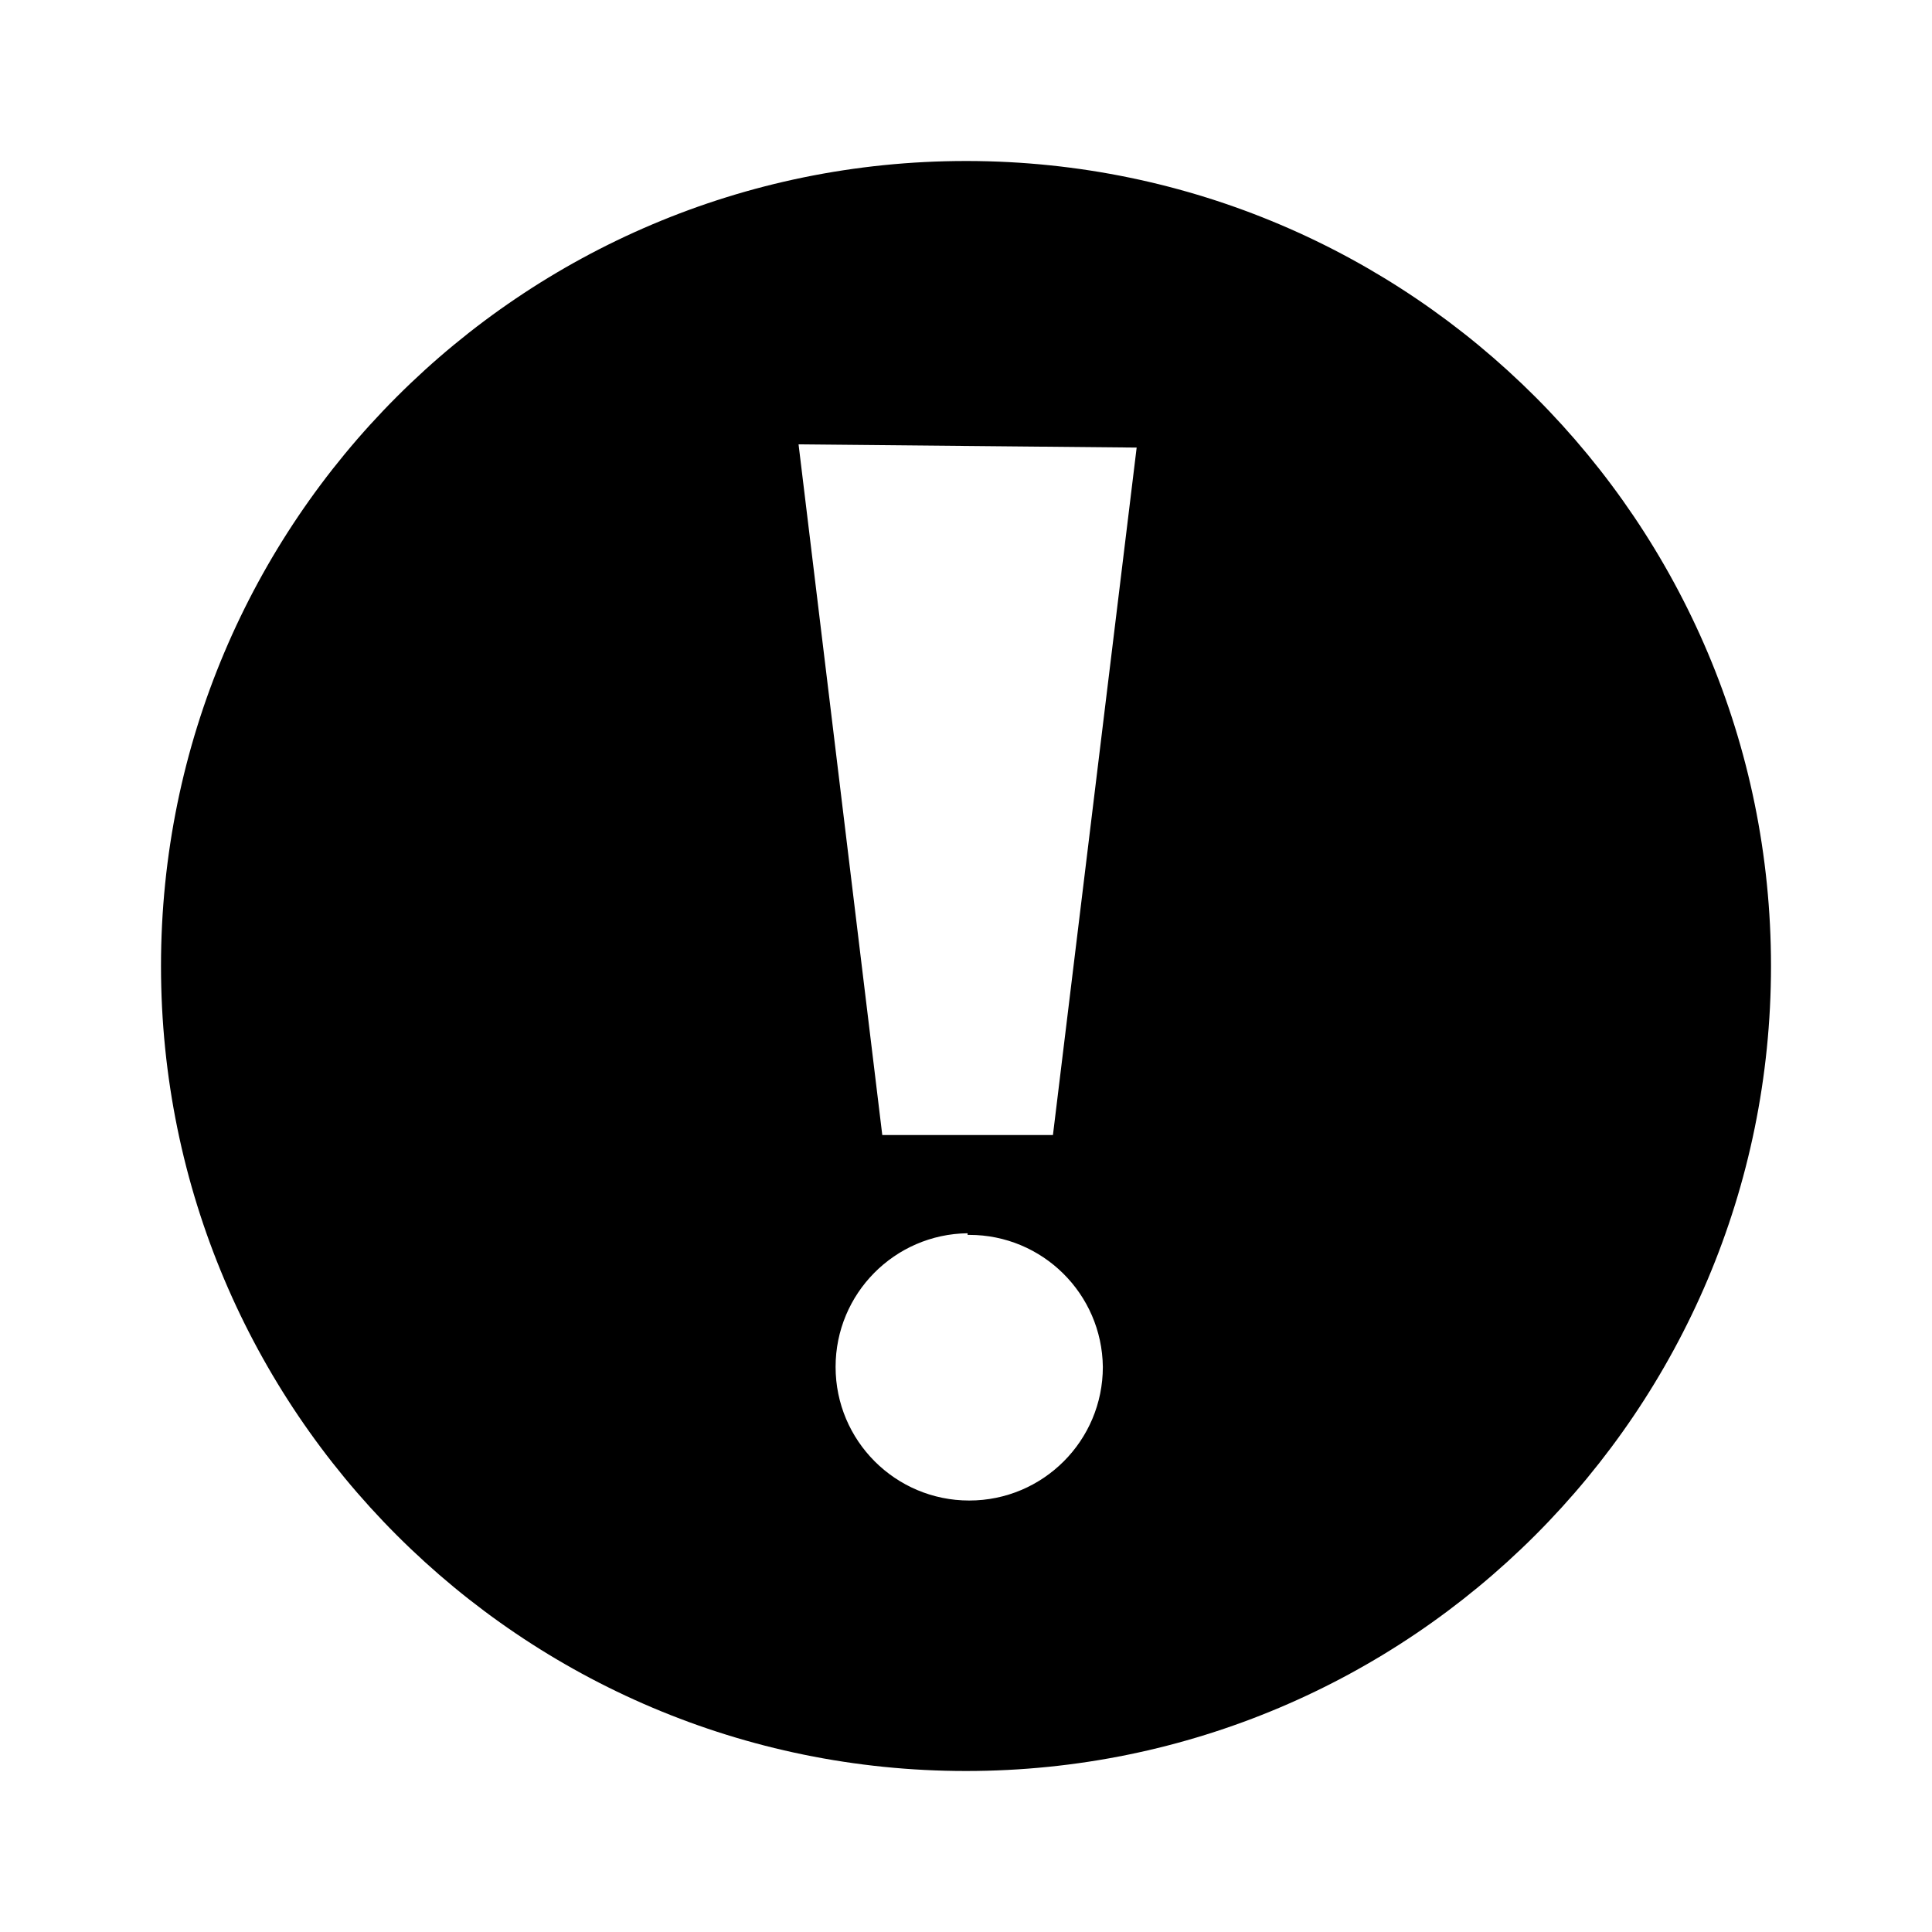
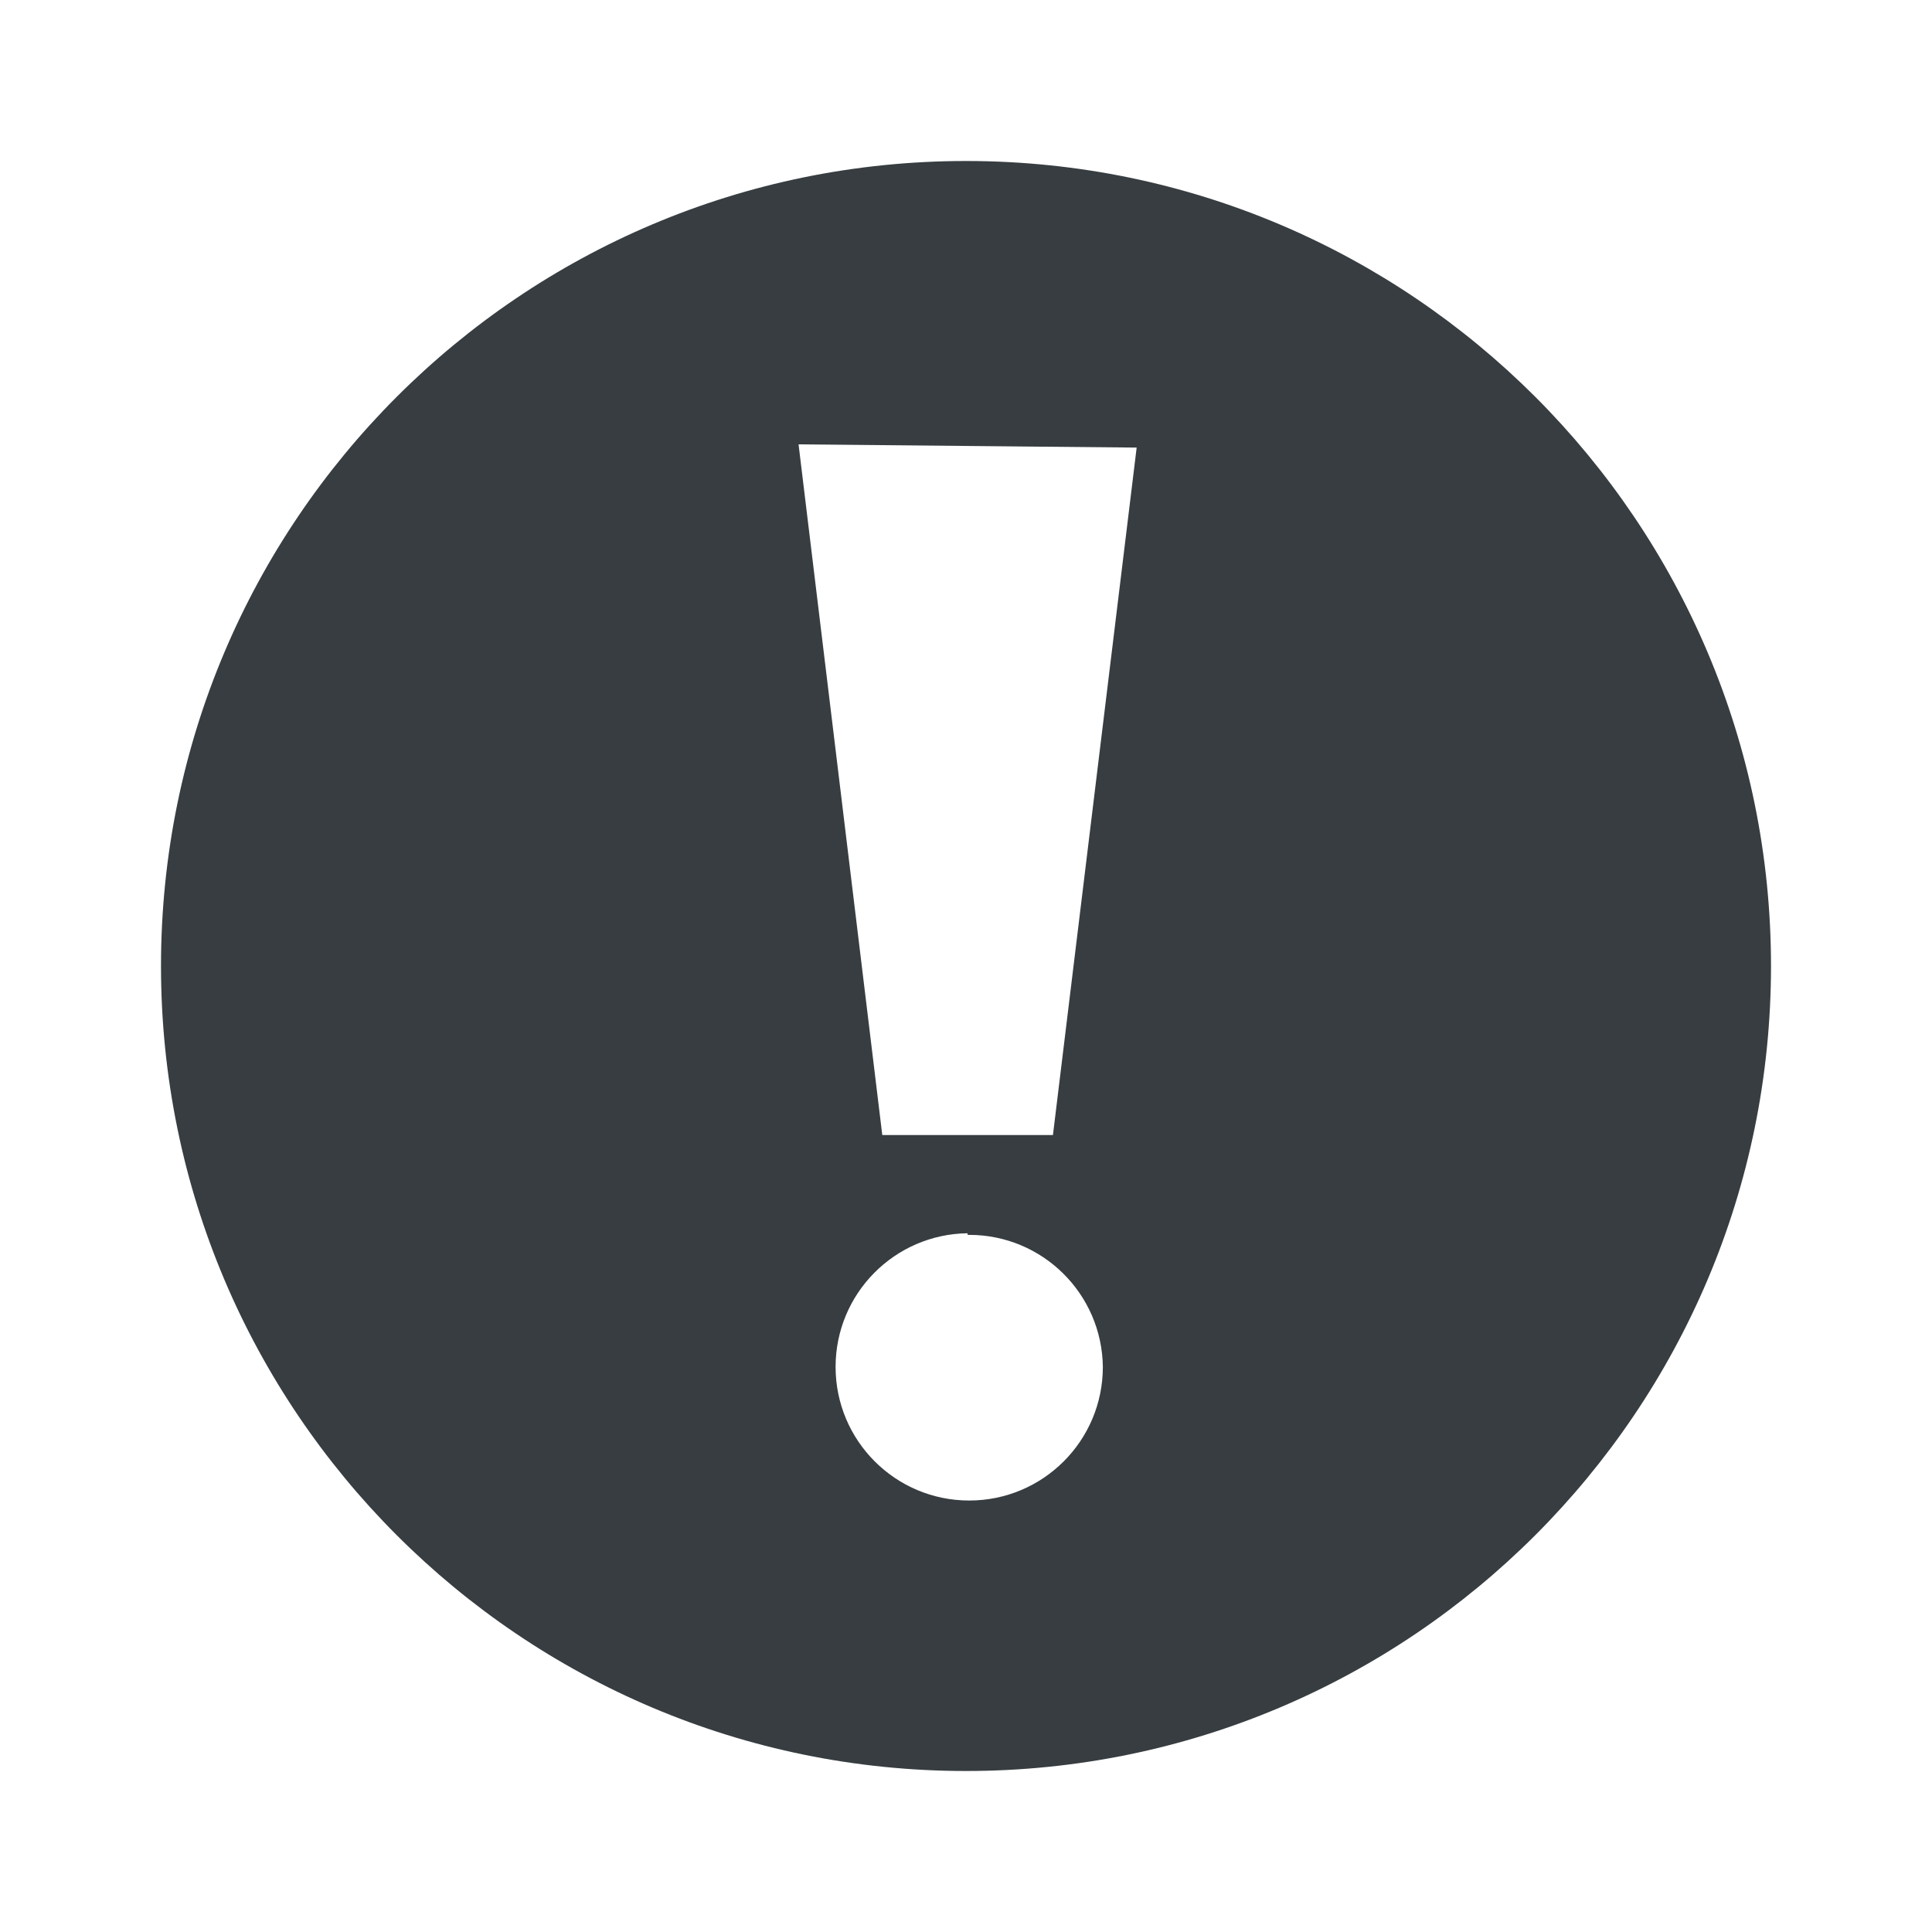
<svg xmlns="http://www.w3.org/2000/svg" width="24" height="24" viewBox="0 0 24 24" fill="none">
-   <path d="M12.02 2C17.534 2.011 22 6.484 22 12C22 17.523 17.523 22 12 22C6.477 22 2 17.523 2 12C2 6.477 6.477 2 12 2C12.007 2 12.014 2 12.021 2H12.02V2ZM9.92 5.52L10.96 14.1H13.08L14.12 5.56L9.92 5.52ZM12.02 15.32C11.112 15.331 10.38 16.07 10.38 16.98C10.38 17.897 11.123 18.64 12.04 18.64C12.957 18.64 13.7 17.897 13.7 16.98C13.689 16.072 12.95 15.34 12.04 15.34C12.033 15.34 12.026 15.34 12.019 15.34H12.02V15.32Z" fill="black" />
+   <path d="M12.02 2C17.534 2.011 22 6.484 22 12C22 17.523 17.523 22 12 22C6.477 22 2 17.523 2 12C2 6.477 6.477 2 12 2C12.007 2 12.014 2 12.021 2H12.02V2ZM9.92 5.52L10.96 14.1H13.08L14.12 5.56L9.92 5.52ZM12.02 15.32C11.112 15.331 10.38 16.07 10.38 16.98C10.38 17.897 11.123 18.64 12.04 18.64C12.957 18.64 13.7 17.897 13.7 16.98C13.689 16.072 12.95 15.34 12.04 15.34C12.033 15.34 12.026 15.34 12.019 15.34H12.02V15.32Z" fill="#373D40" />
</svg>
